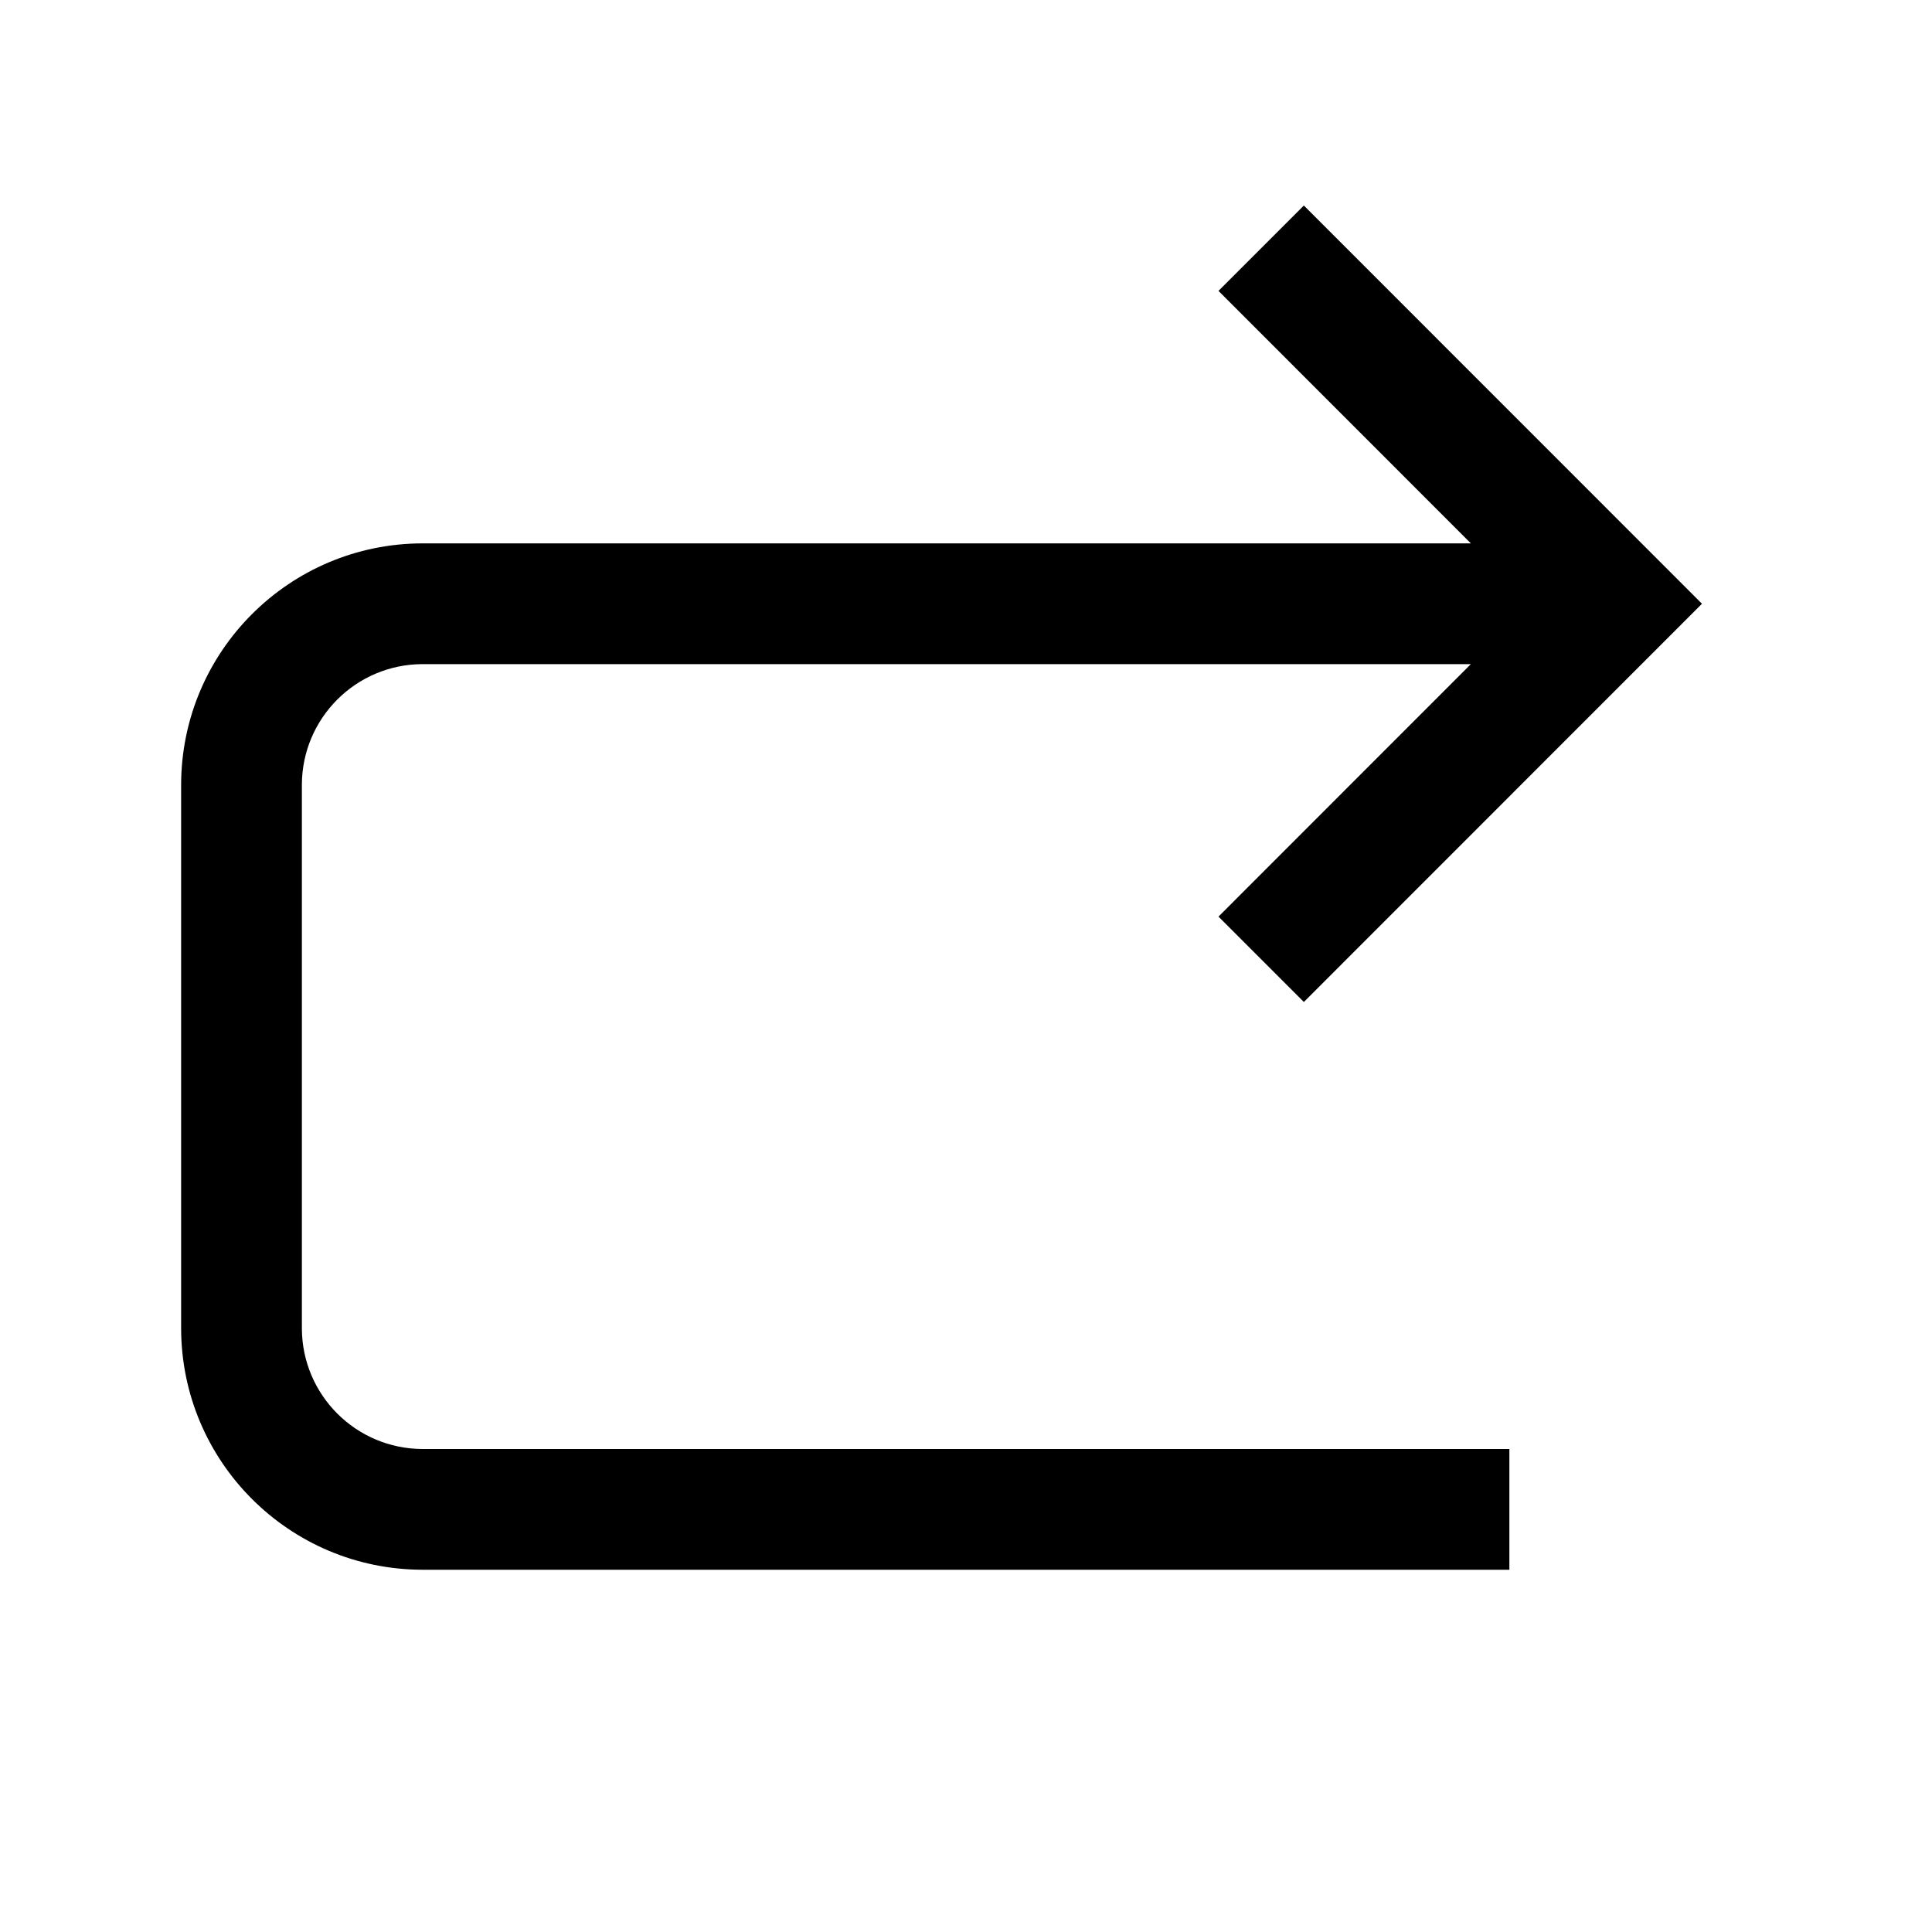
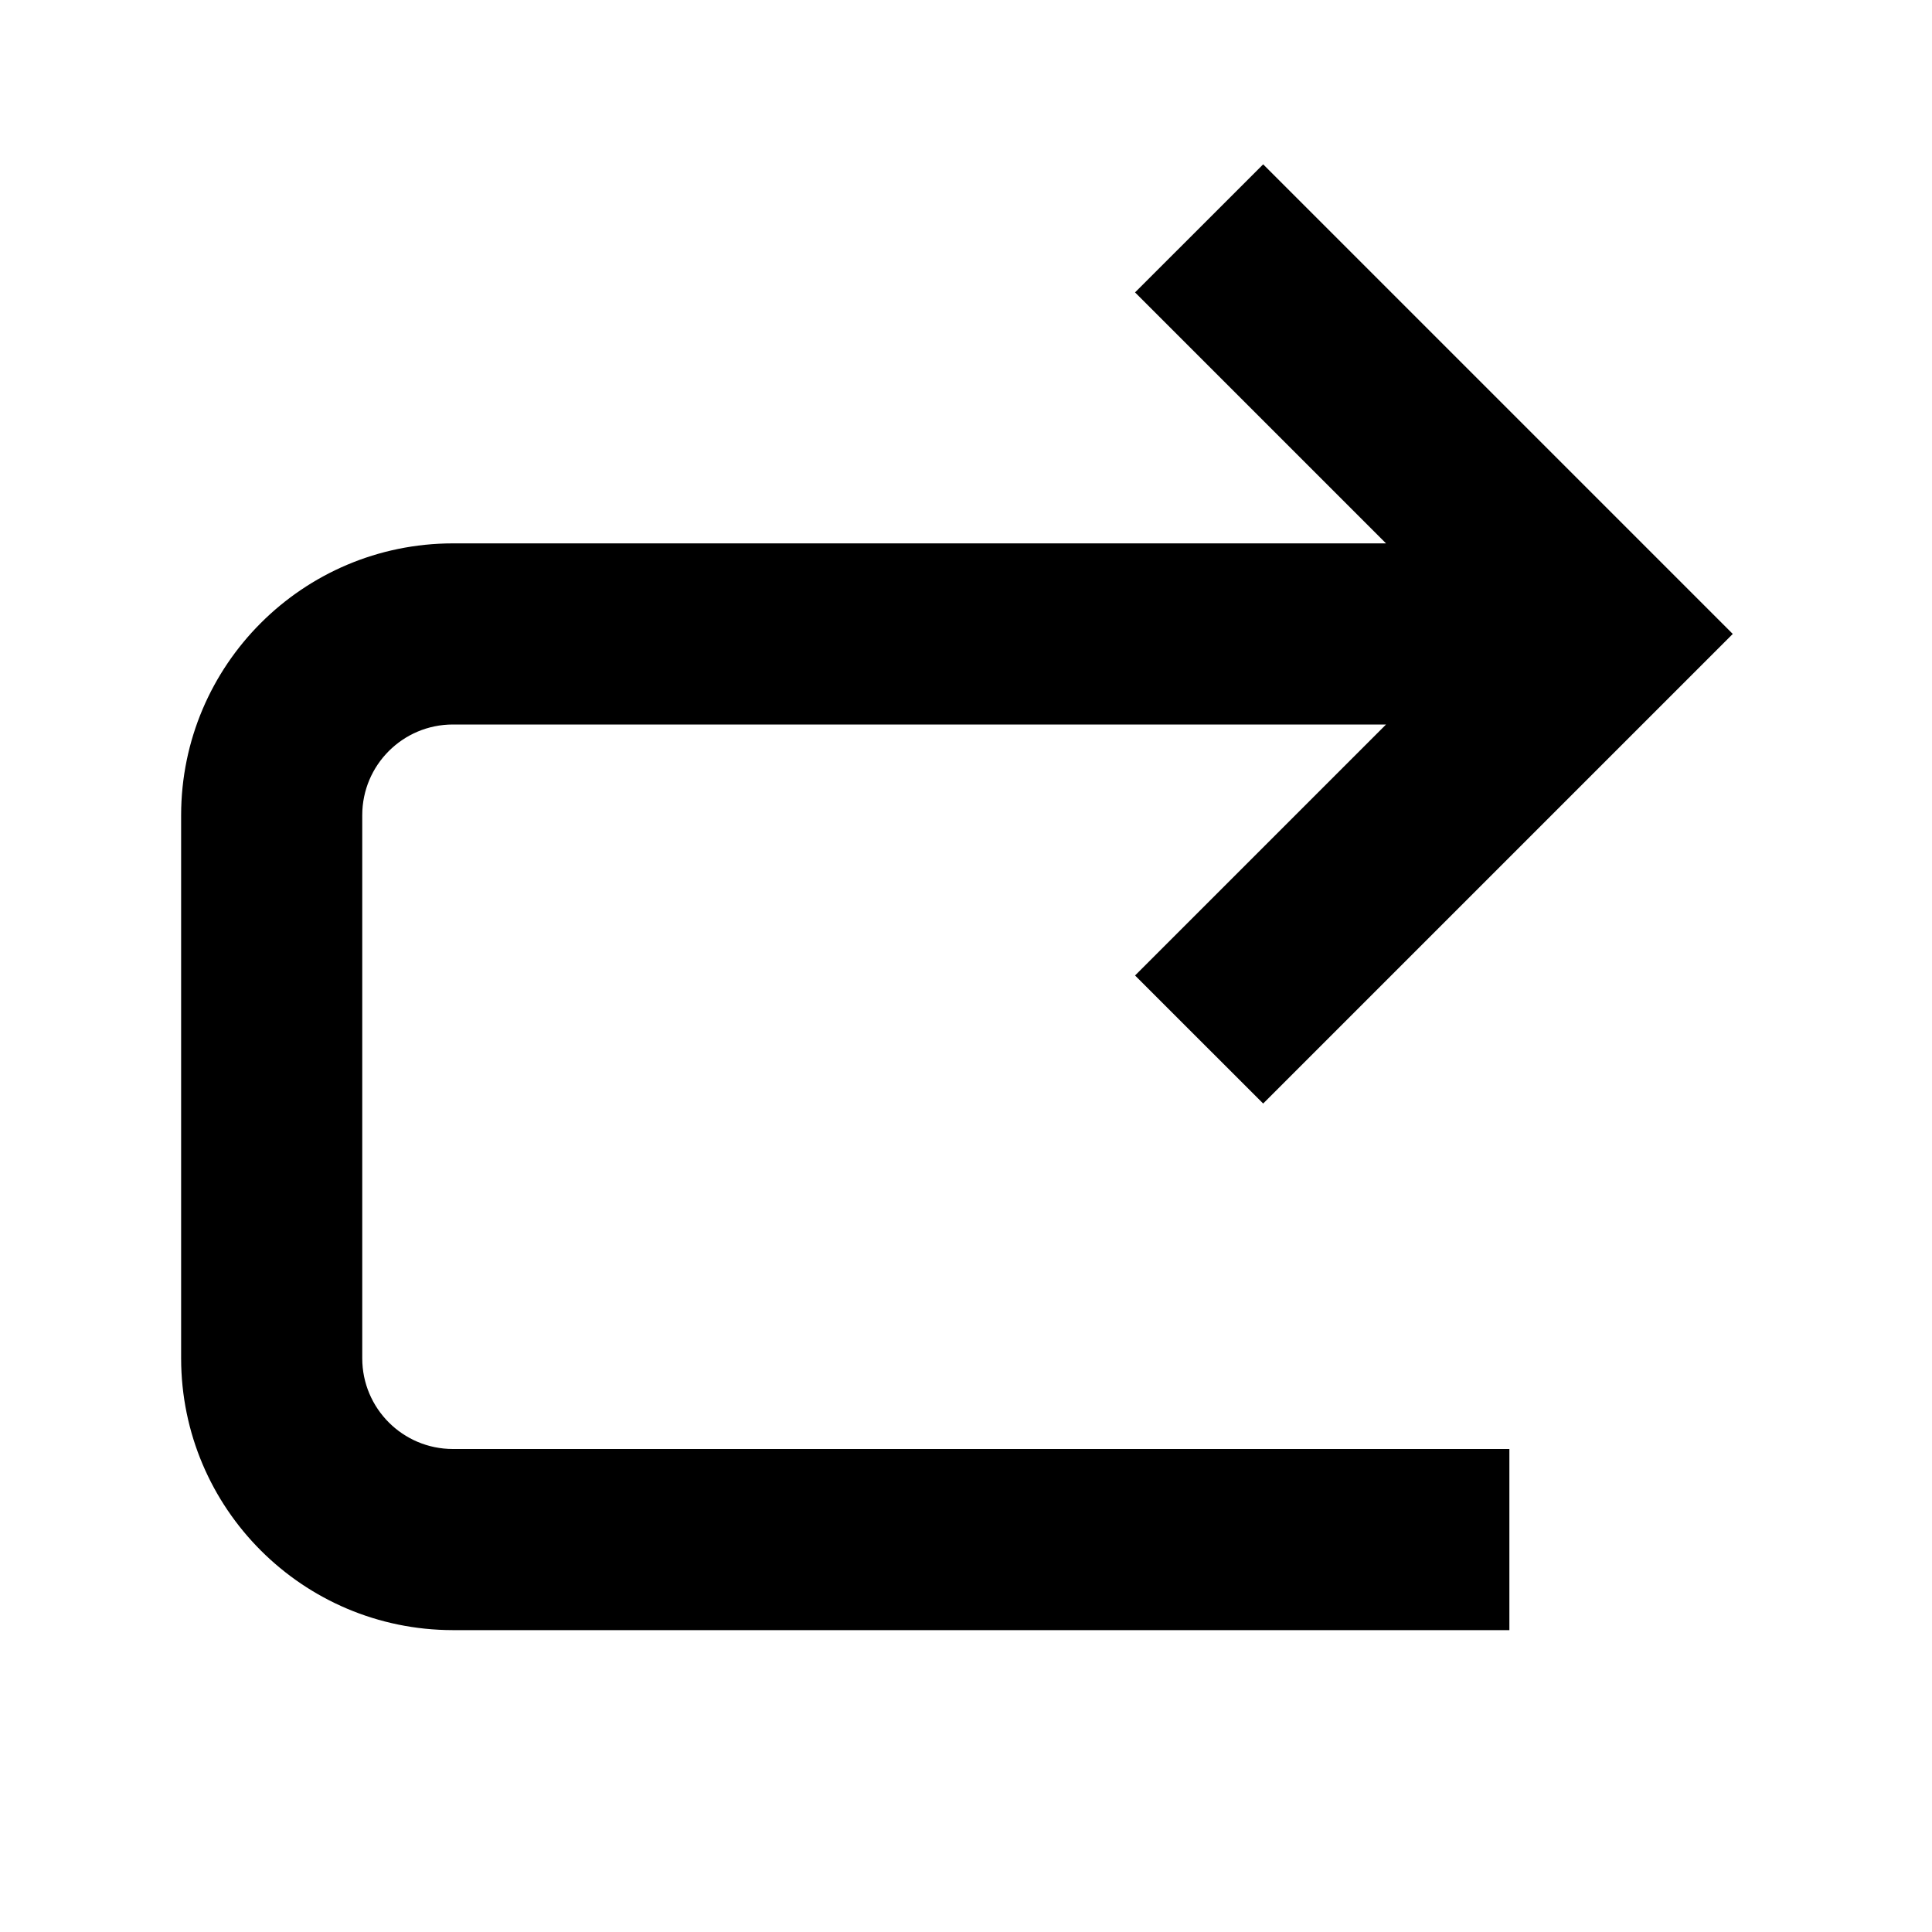
<svg xmlns="http://www.w3.org/2000/svg" viewBox="0 0 32 32">
-   <path d="M7 24h18v2H7a4.004 4.004 0 0 1-4-4v-9a4.004 4.004 0 0 1 4-4h17.362l-4.18-4.182 1.414-1.414L28.19 10l-6.594 6.596-1.414-1.414L24.362 11H7a2.003 2.003 0 0 0-2 2v9a2.003 2.003 0 0 0 2 2z" />
+   <path d="M7.5 24H25v3H7.5A4.505 4.505 0 0 1 3 22.5v-9A4.505 4.505 0 0 1 7.5 9h15.457L18.8 4.843l2.122-2.121L28.7 10.5l-7.778 7.778-2.122-2.121L22.957 12H7.5A1.502 1.502 0 0 0 6 13.5v9A1.502 1.502 0 0 0 7.5 24z" />
</svg>
